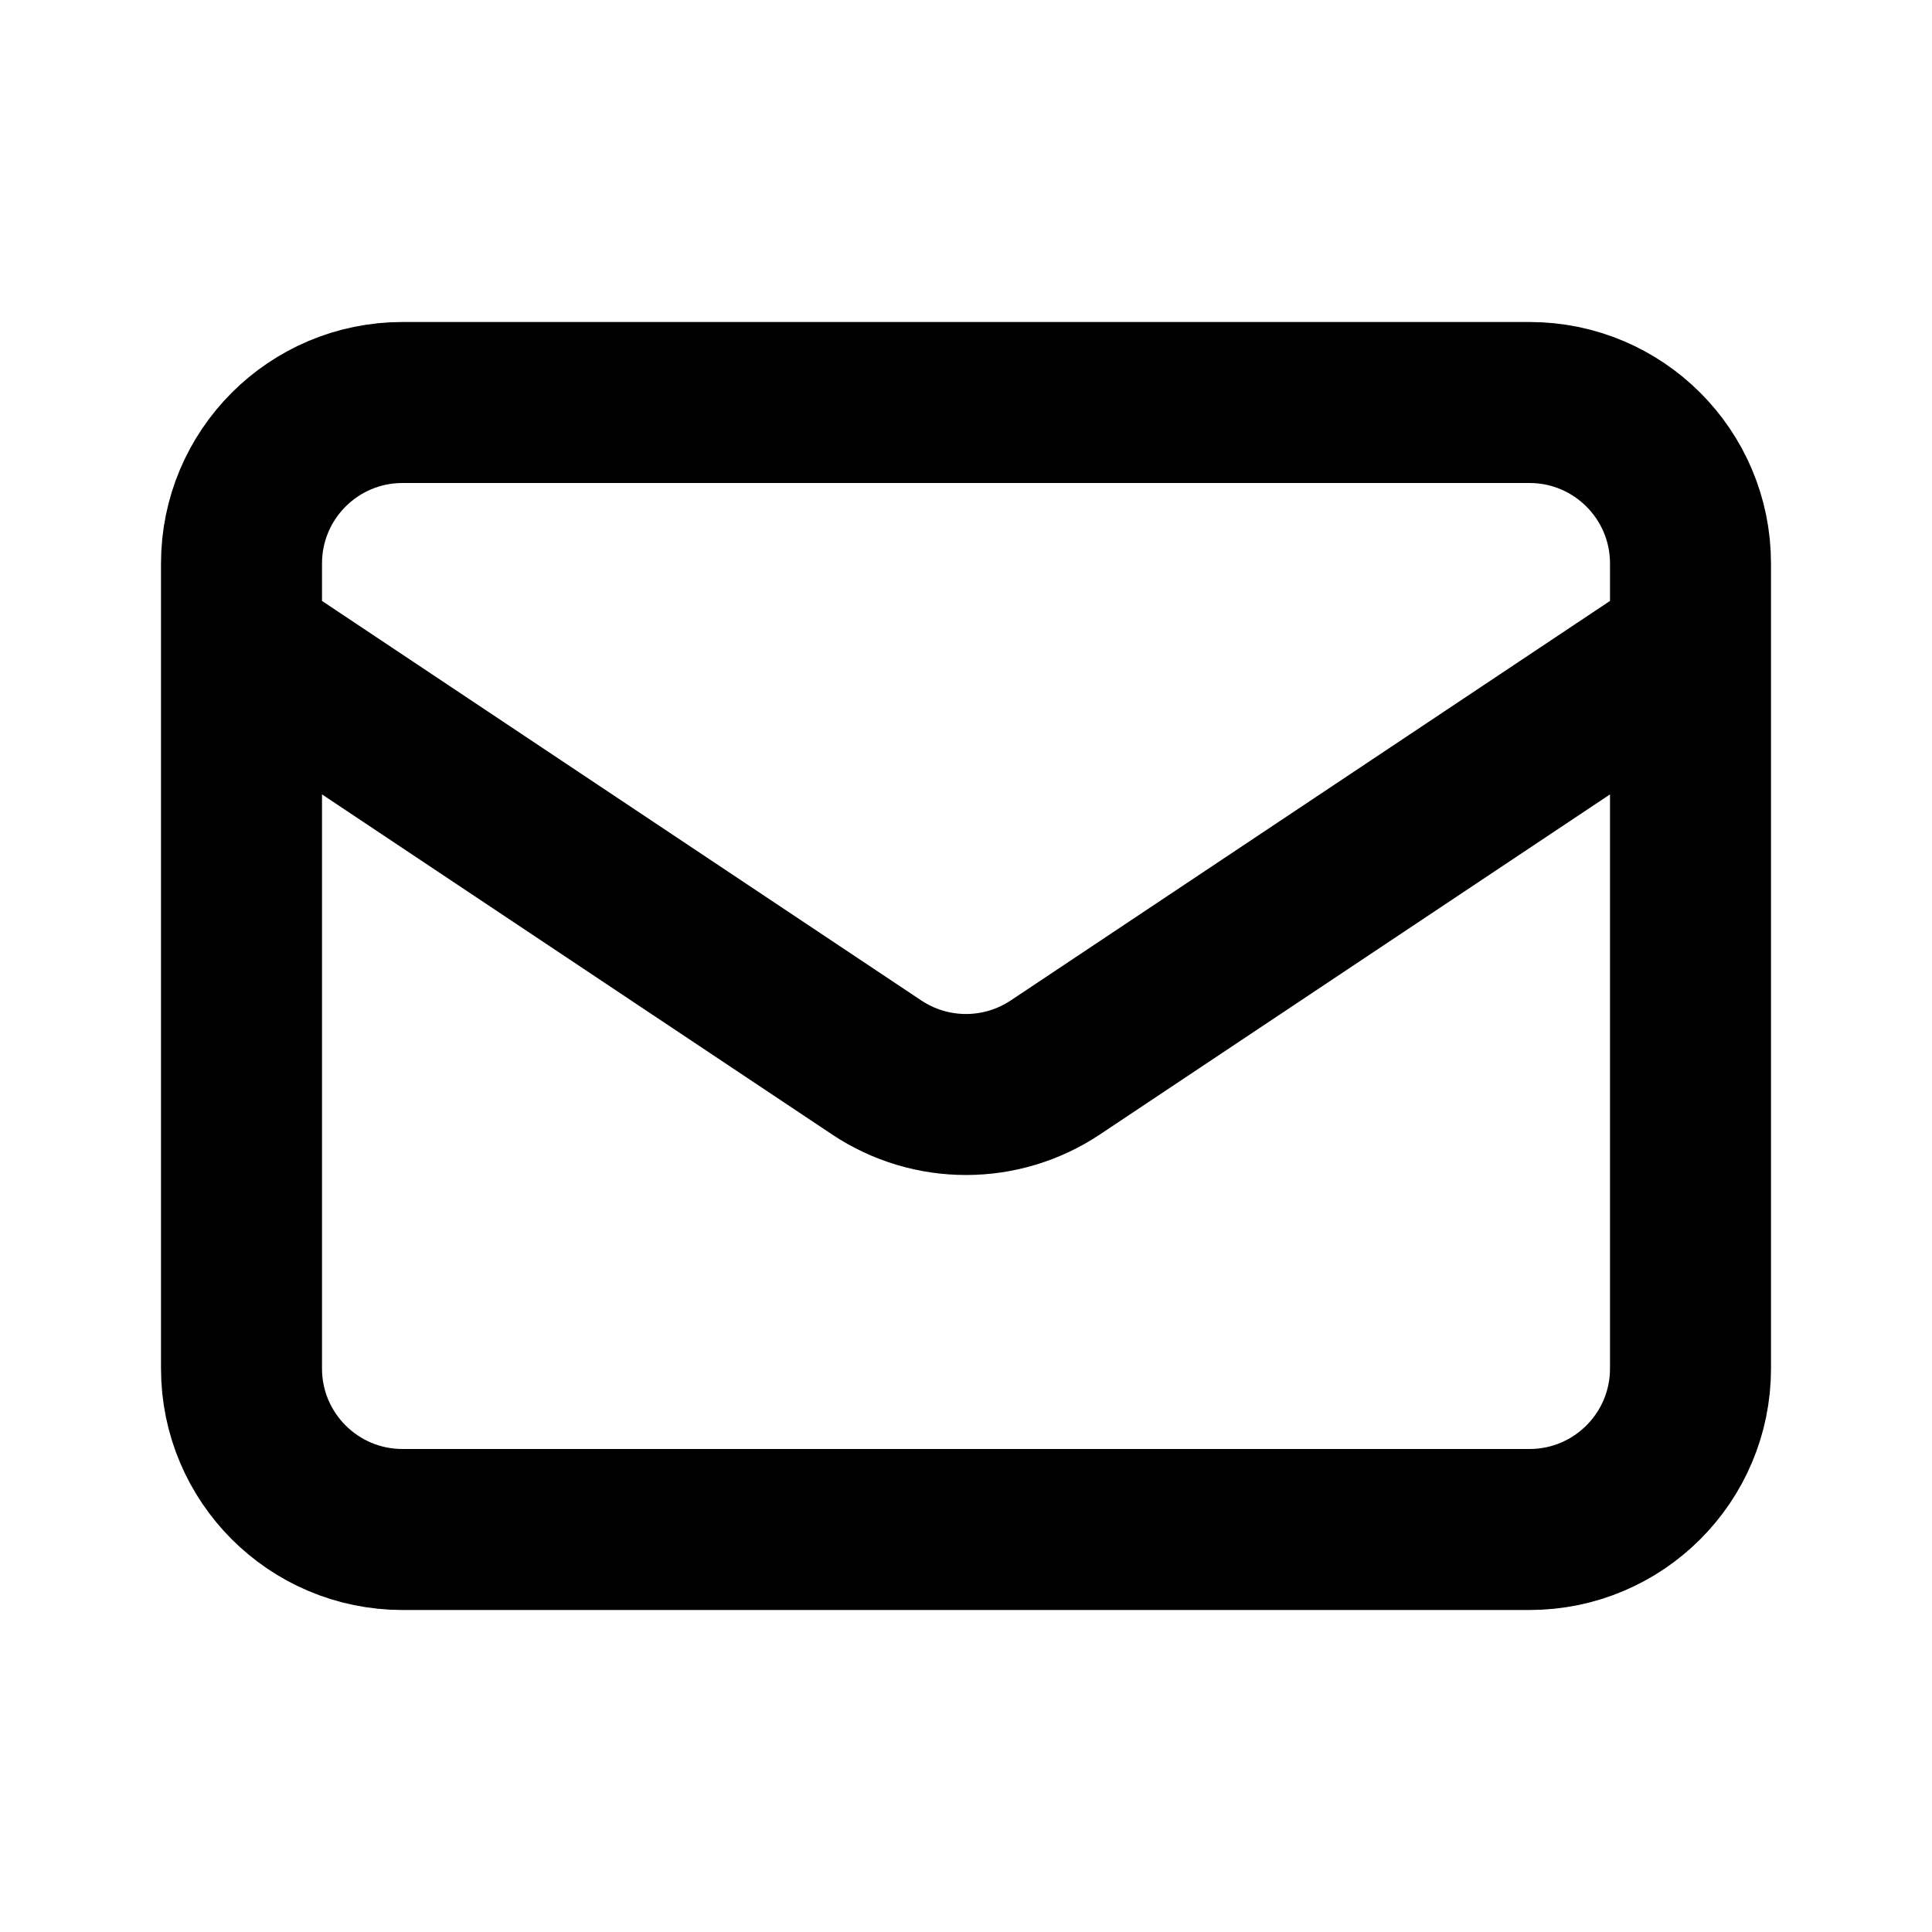
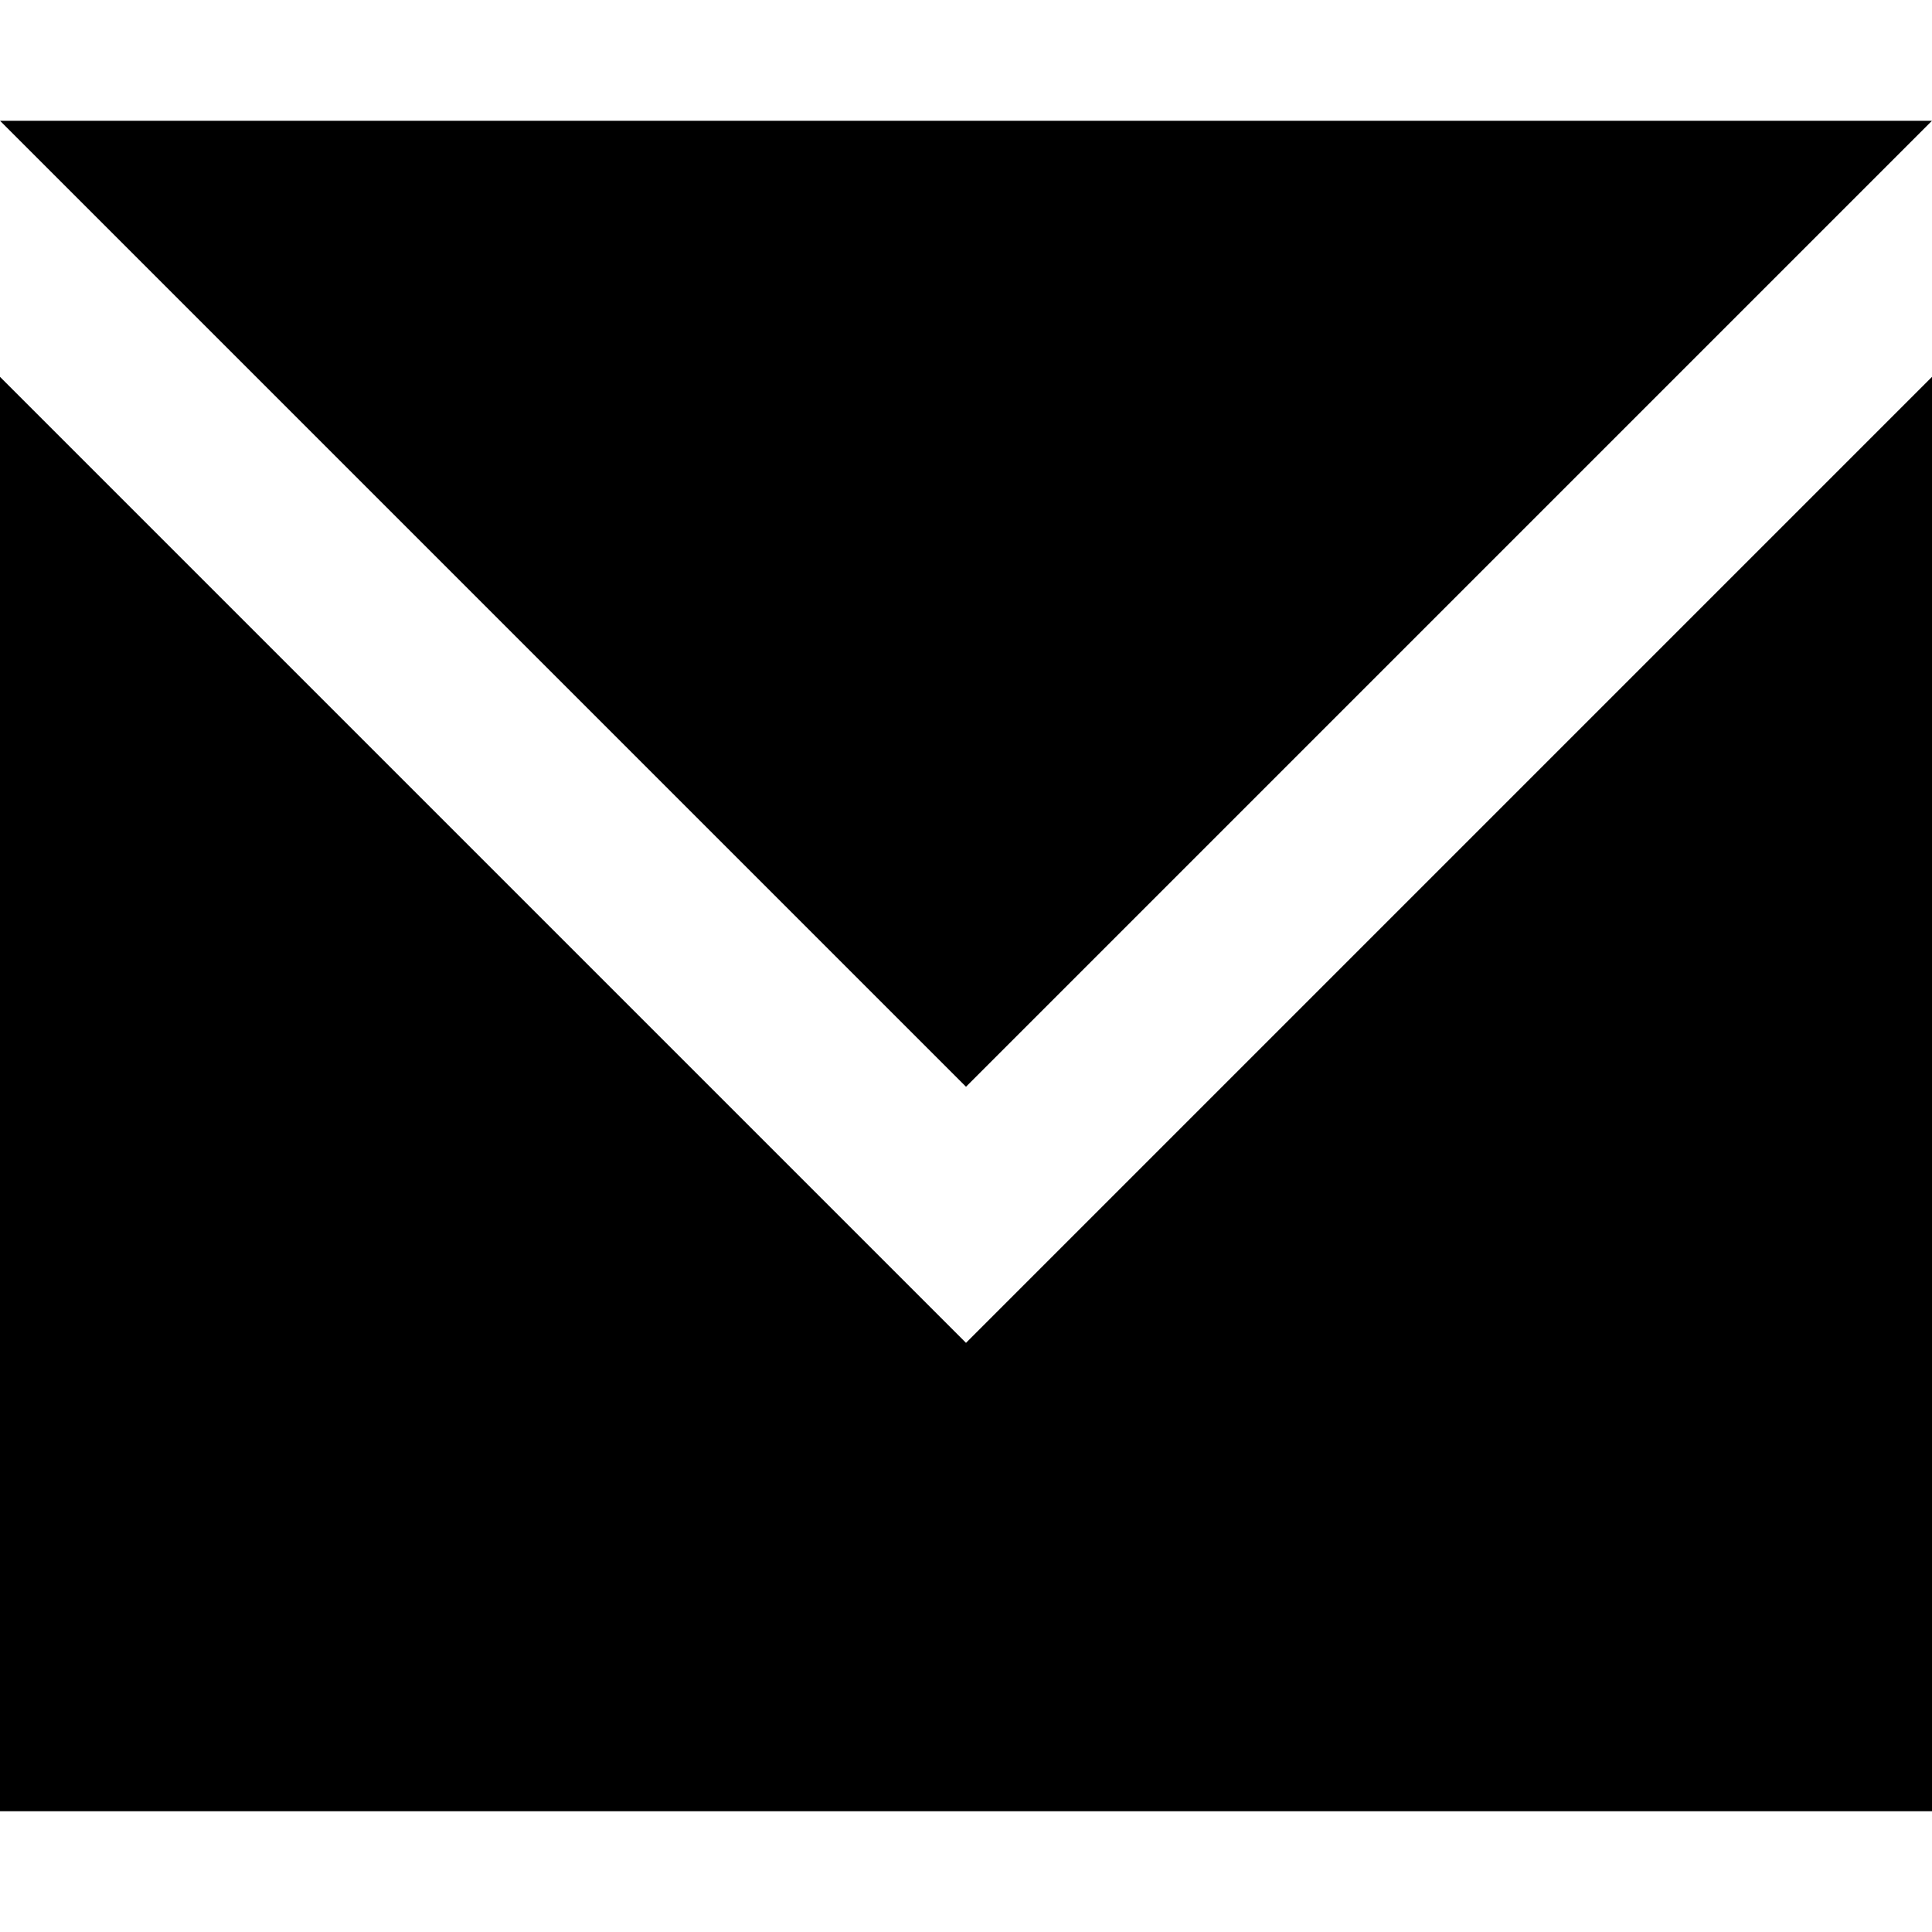
- <svg fill="none" stroke="currentColor" viewBox="0 0 24 24">
-   <path stroke-linecap="round" stroke-linejoin="round" stroke-width="2" d="M3 8l7.89 5.26a2 2 0 002.22 0L21 8M5 19h14a2 2 0 002-2V7a2 2 0 00-2-2H5a2 2 0 00-2 2v10a2 2 0 002 2z" />
+ <svg xmlns="http://www.w3.org/2000/svg" fill="none" viewBox="0 0 16 16" id="Mail--Streamline-Block-Free" height="16" width="16">
+   <path fill="currentColor" d="M0 3.121V15h16V3.121L8 11.121 0 3.121Z" stroke-width="1" />
+   <path fill="currentColor" d="M16 1H0L8 9 16 1Z" stroke-width="1" />
</svg>
